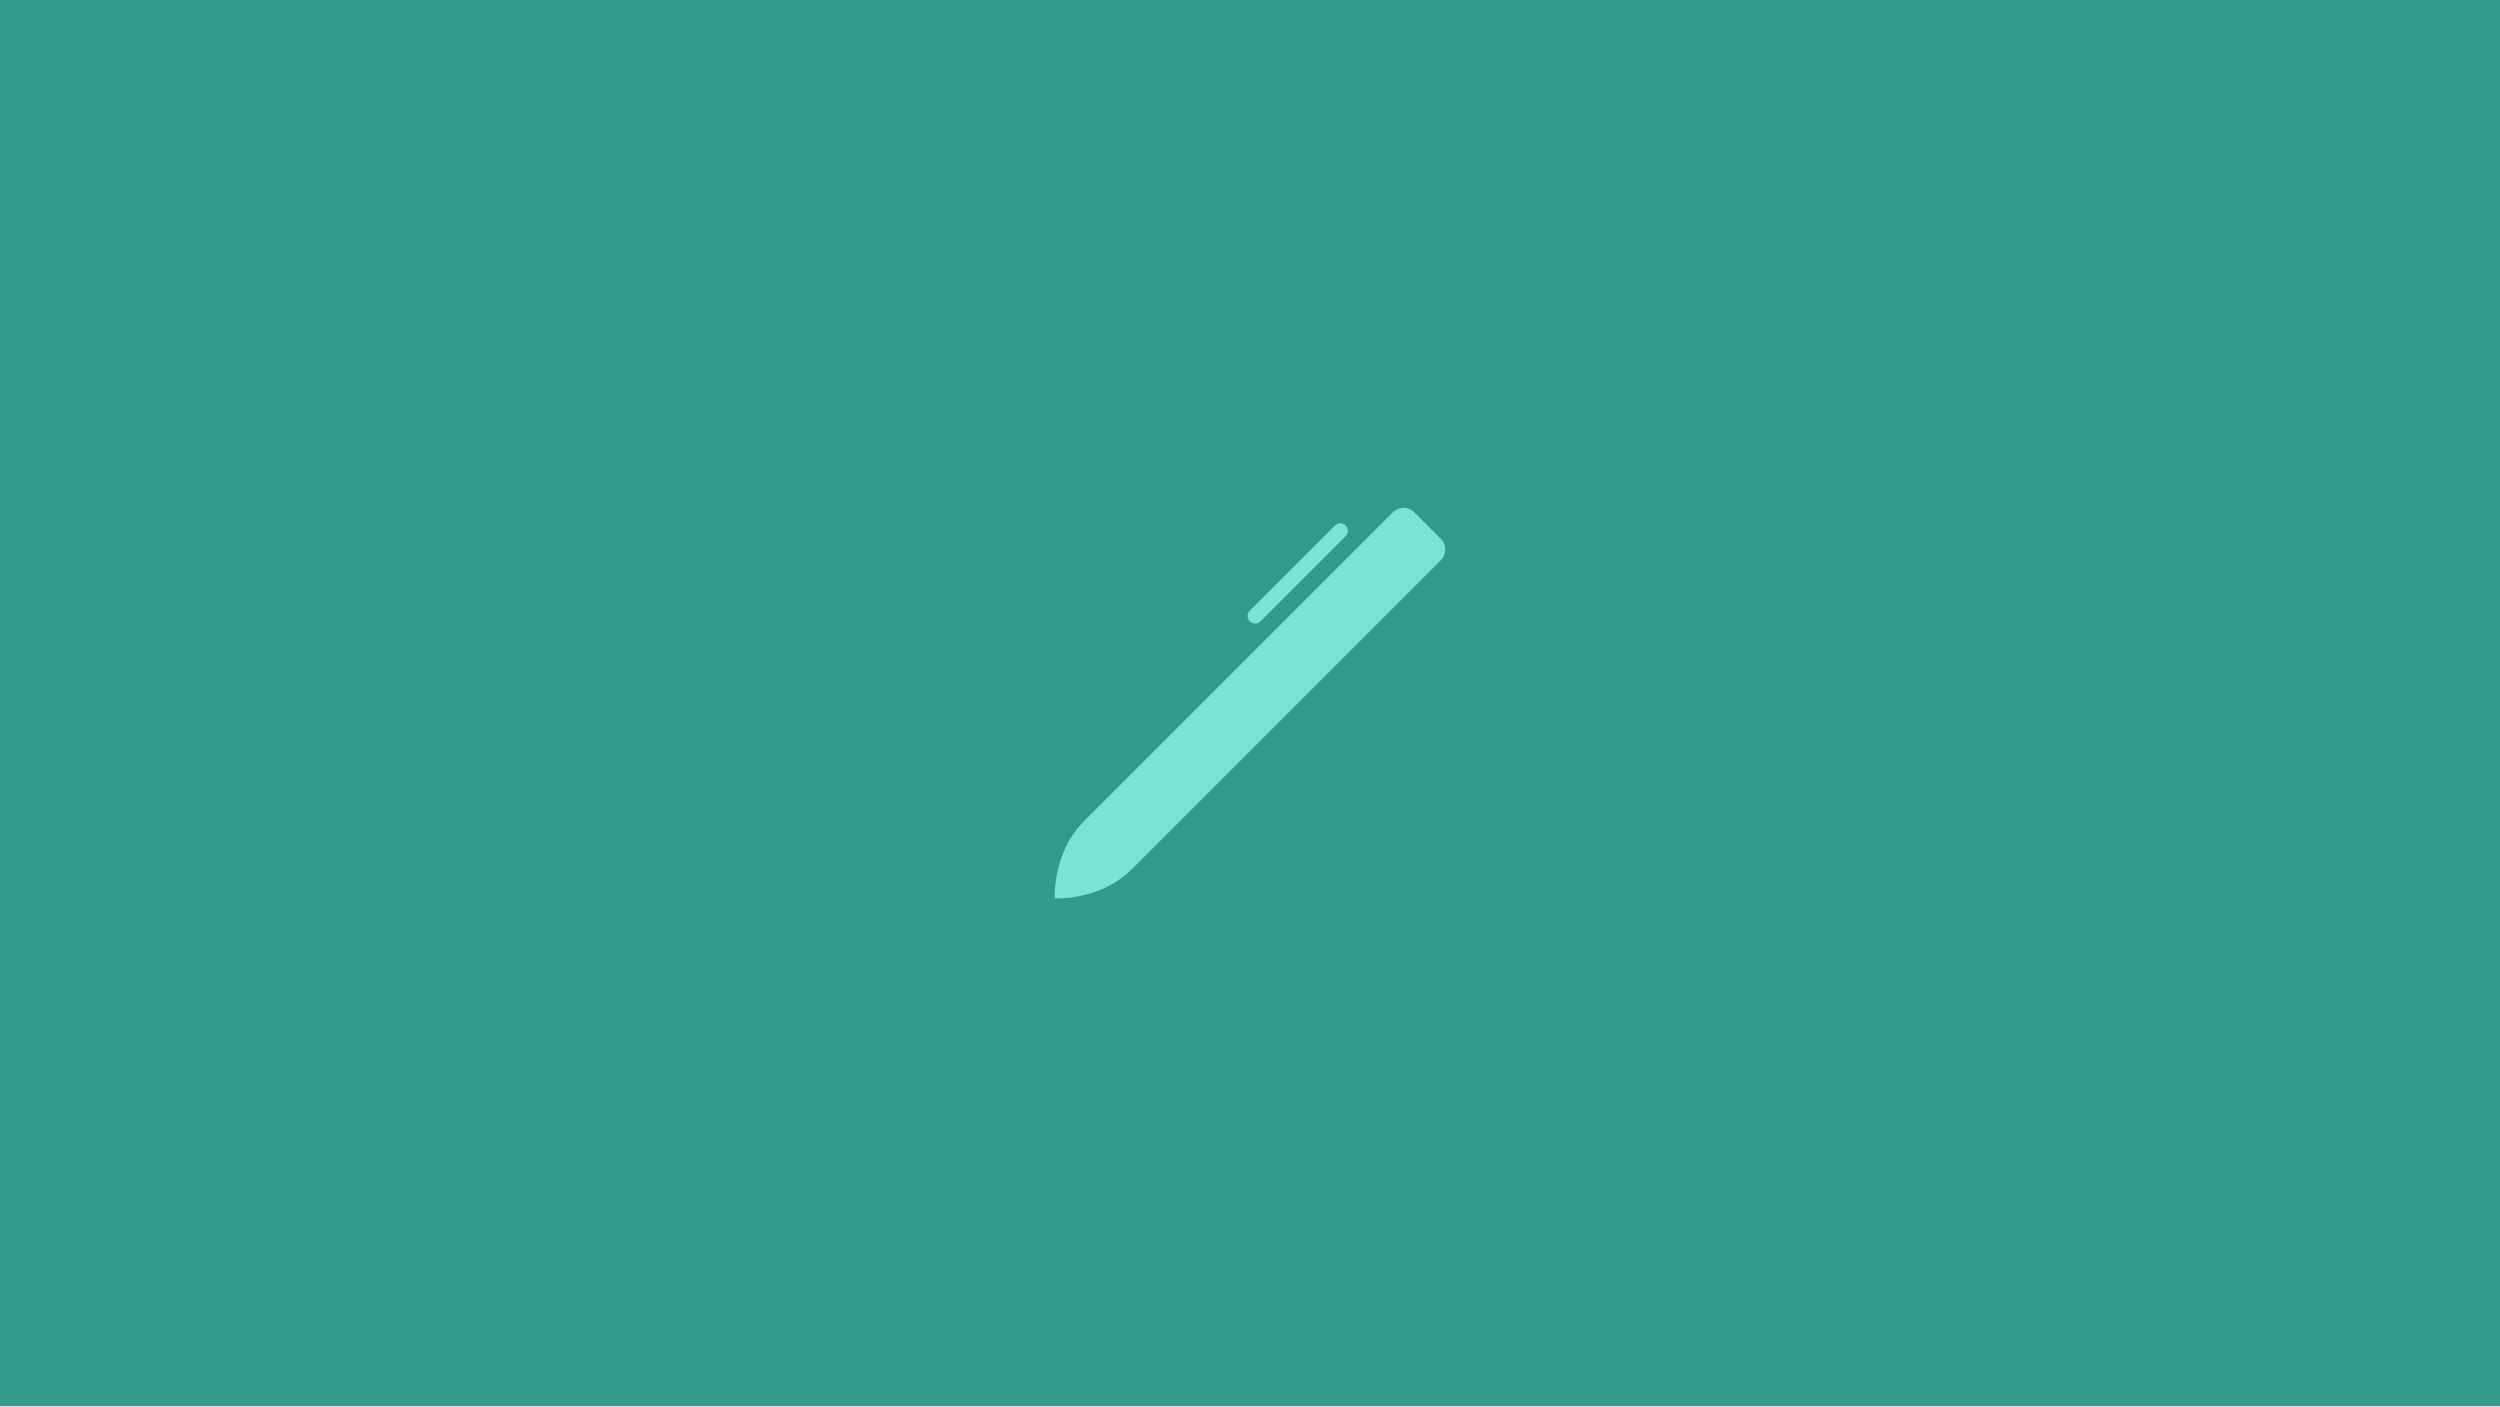
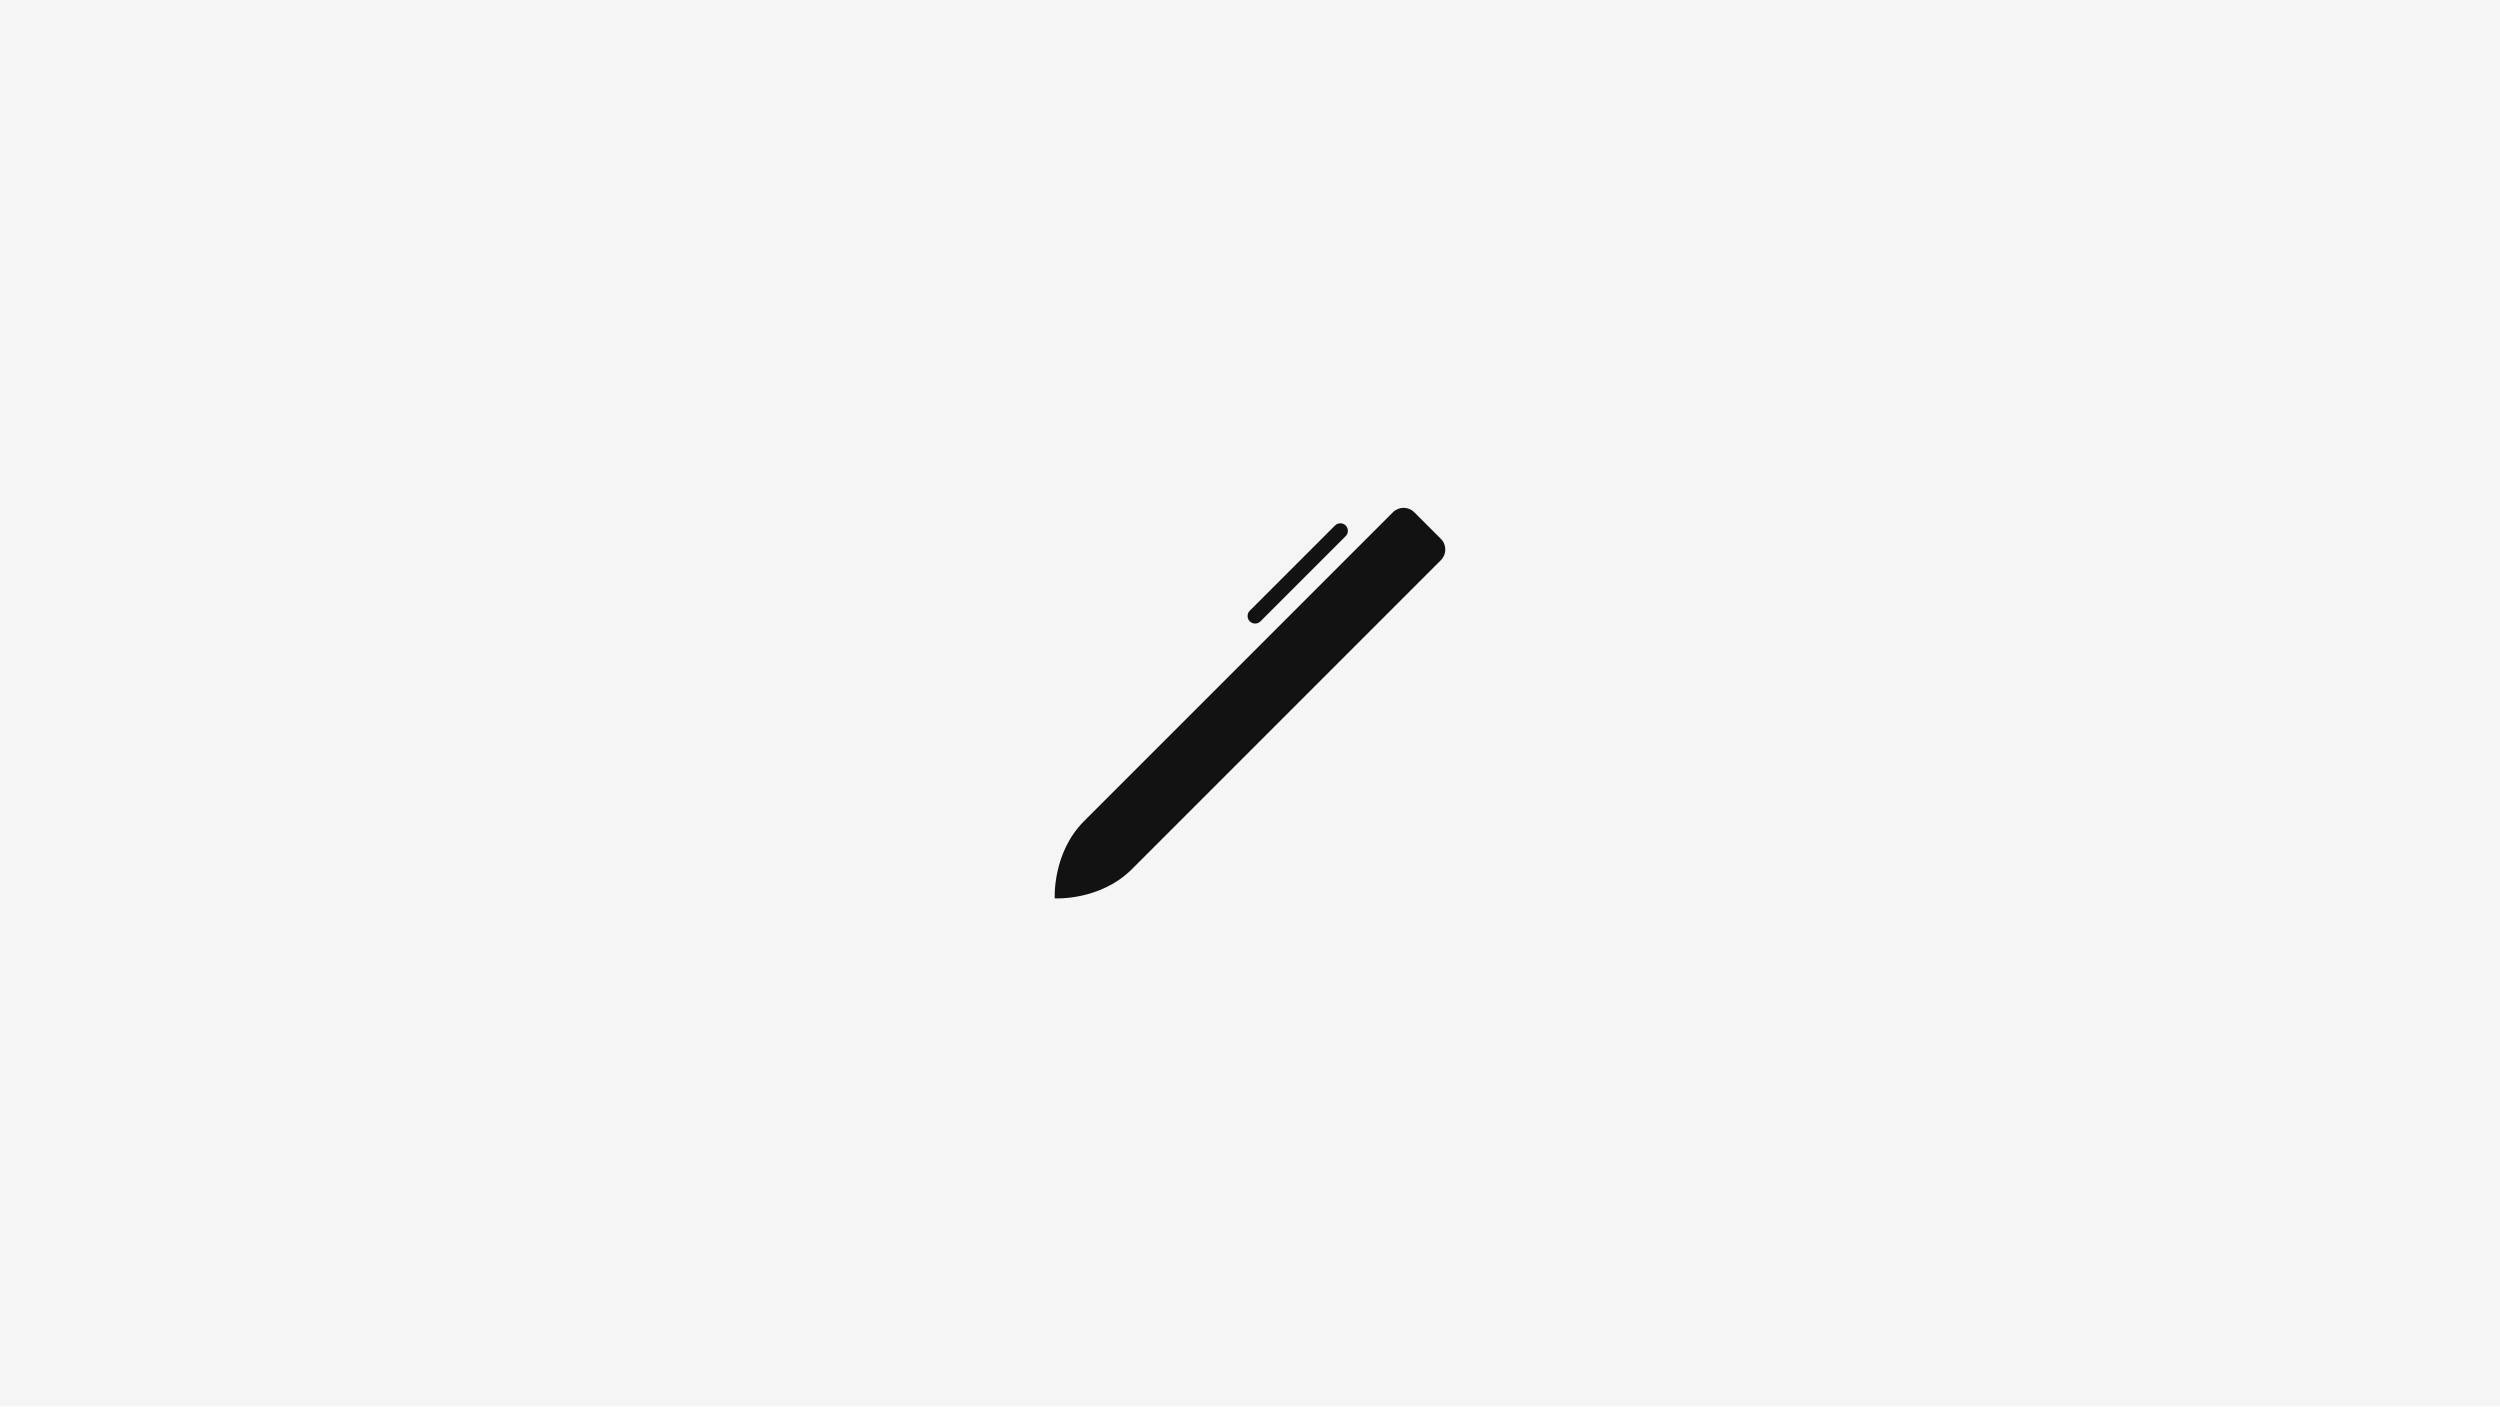
- <svg xmlns="http://www.w3.org/2000/svg" width="1920" height="1080" viewBox="0 0 508 285.75" version="1.1" id="svg843">
+ <svg xmlns="http://www.w3.org/2000/svg" id="svg843" version="1.1" viewBox="0 0 508 285.75" height="1080" width="1920">
  <defs id="defs837" />
  <g id="layer1">
-     <rect style="fill:#339989;stroke-width:24.377;stroke-linecap:square;fill-opacity:1" id="rect1406" width="508" height="285.75" x="0" y="-1.4210855e-14" ry="0" />
-     <rect transform="matrix(0.7071147,-0.7070989,0.7071147,0.7070989,0,0)" ry="1.531" rx="1.531" y="267.324" x="90.294" height="3.061" width="27.55" id="rect34" style="display:inline;fill:#7de2d1;fill-opacity:1;stroke:none;stroke-width:5.313;stroke-linecap:round" />
-     <path d="m 220.275,166.858 62.773,-62.771 c 1.199,-1.199 3.13,-1.199 4.329,0 l 5.411,5.411 c 1.199,1.199 1.199,3.13 0,4.329 l -62.773,62.771 c -6.504,6.504 -15.693,5.952 -15.693,5.952 0,0 -0.517,-9.223 5.953,-15.693 z" style="display:inline;fill:#7de2d1;fill-opacity:1;stroke:none;stroke-width:21.864;stroke-linecap:round" id="rect81" />
+     <rect ry="0" y="-1.4210855e-14" x="0" height="285.75" width="508" id="rect1406" style="fill:#f5f5f5;stroke-width:24.377;stroke-linecap:square;fill-opacity:1" />
+     <rect style="display:inline;fill:#121212;fill-opacity:1;stroke:none;stroke-width:5.313;stroke-linecap:round" id="rect34" width="27.55" height="3.061" x="90.294" y="267.324" rx="1.531" ry="1.531" transform="matrix(0.7071147,-0.7070989,0.7071147,0.7070989,0,0)" />
+     <path id="rect81" style="display:inline;fill:#121212;fill-opacity:1;stroke:none;stroke-width:21.864;stroke-linecap:round" d="m 220.275,166.858 62.773,-62.771 c 1.199,-1.199 3.13,-1.199 4.329,0 l 5.411,5.411 c 1.199,1.199 1.199,3.13 0,4.329 l -62.773,62.771 c -6.504,6.504 -15.693,5.952 -15.693,5.952 0,0 -0.517,-9.223 5.953,-15.693 z" />
  </g>
</svg>
